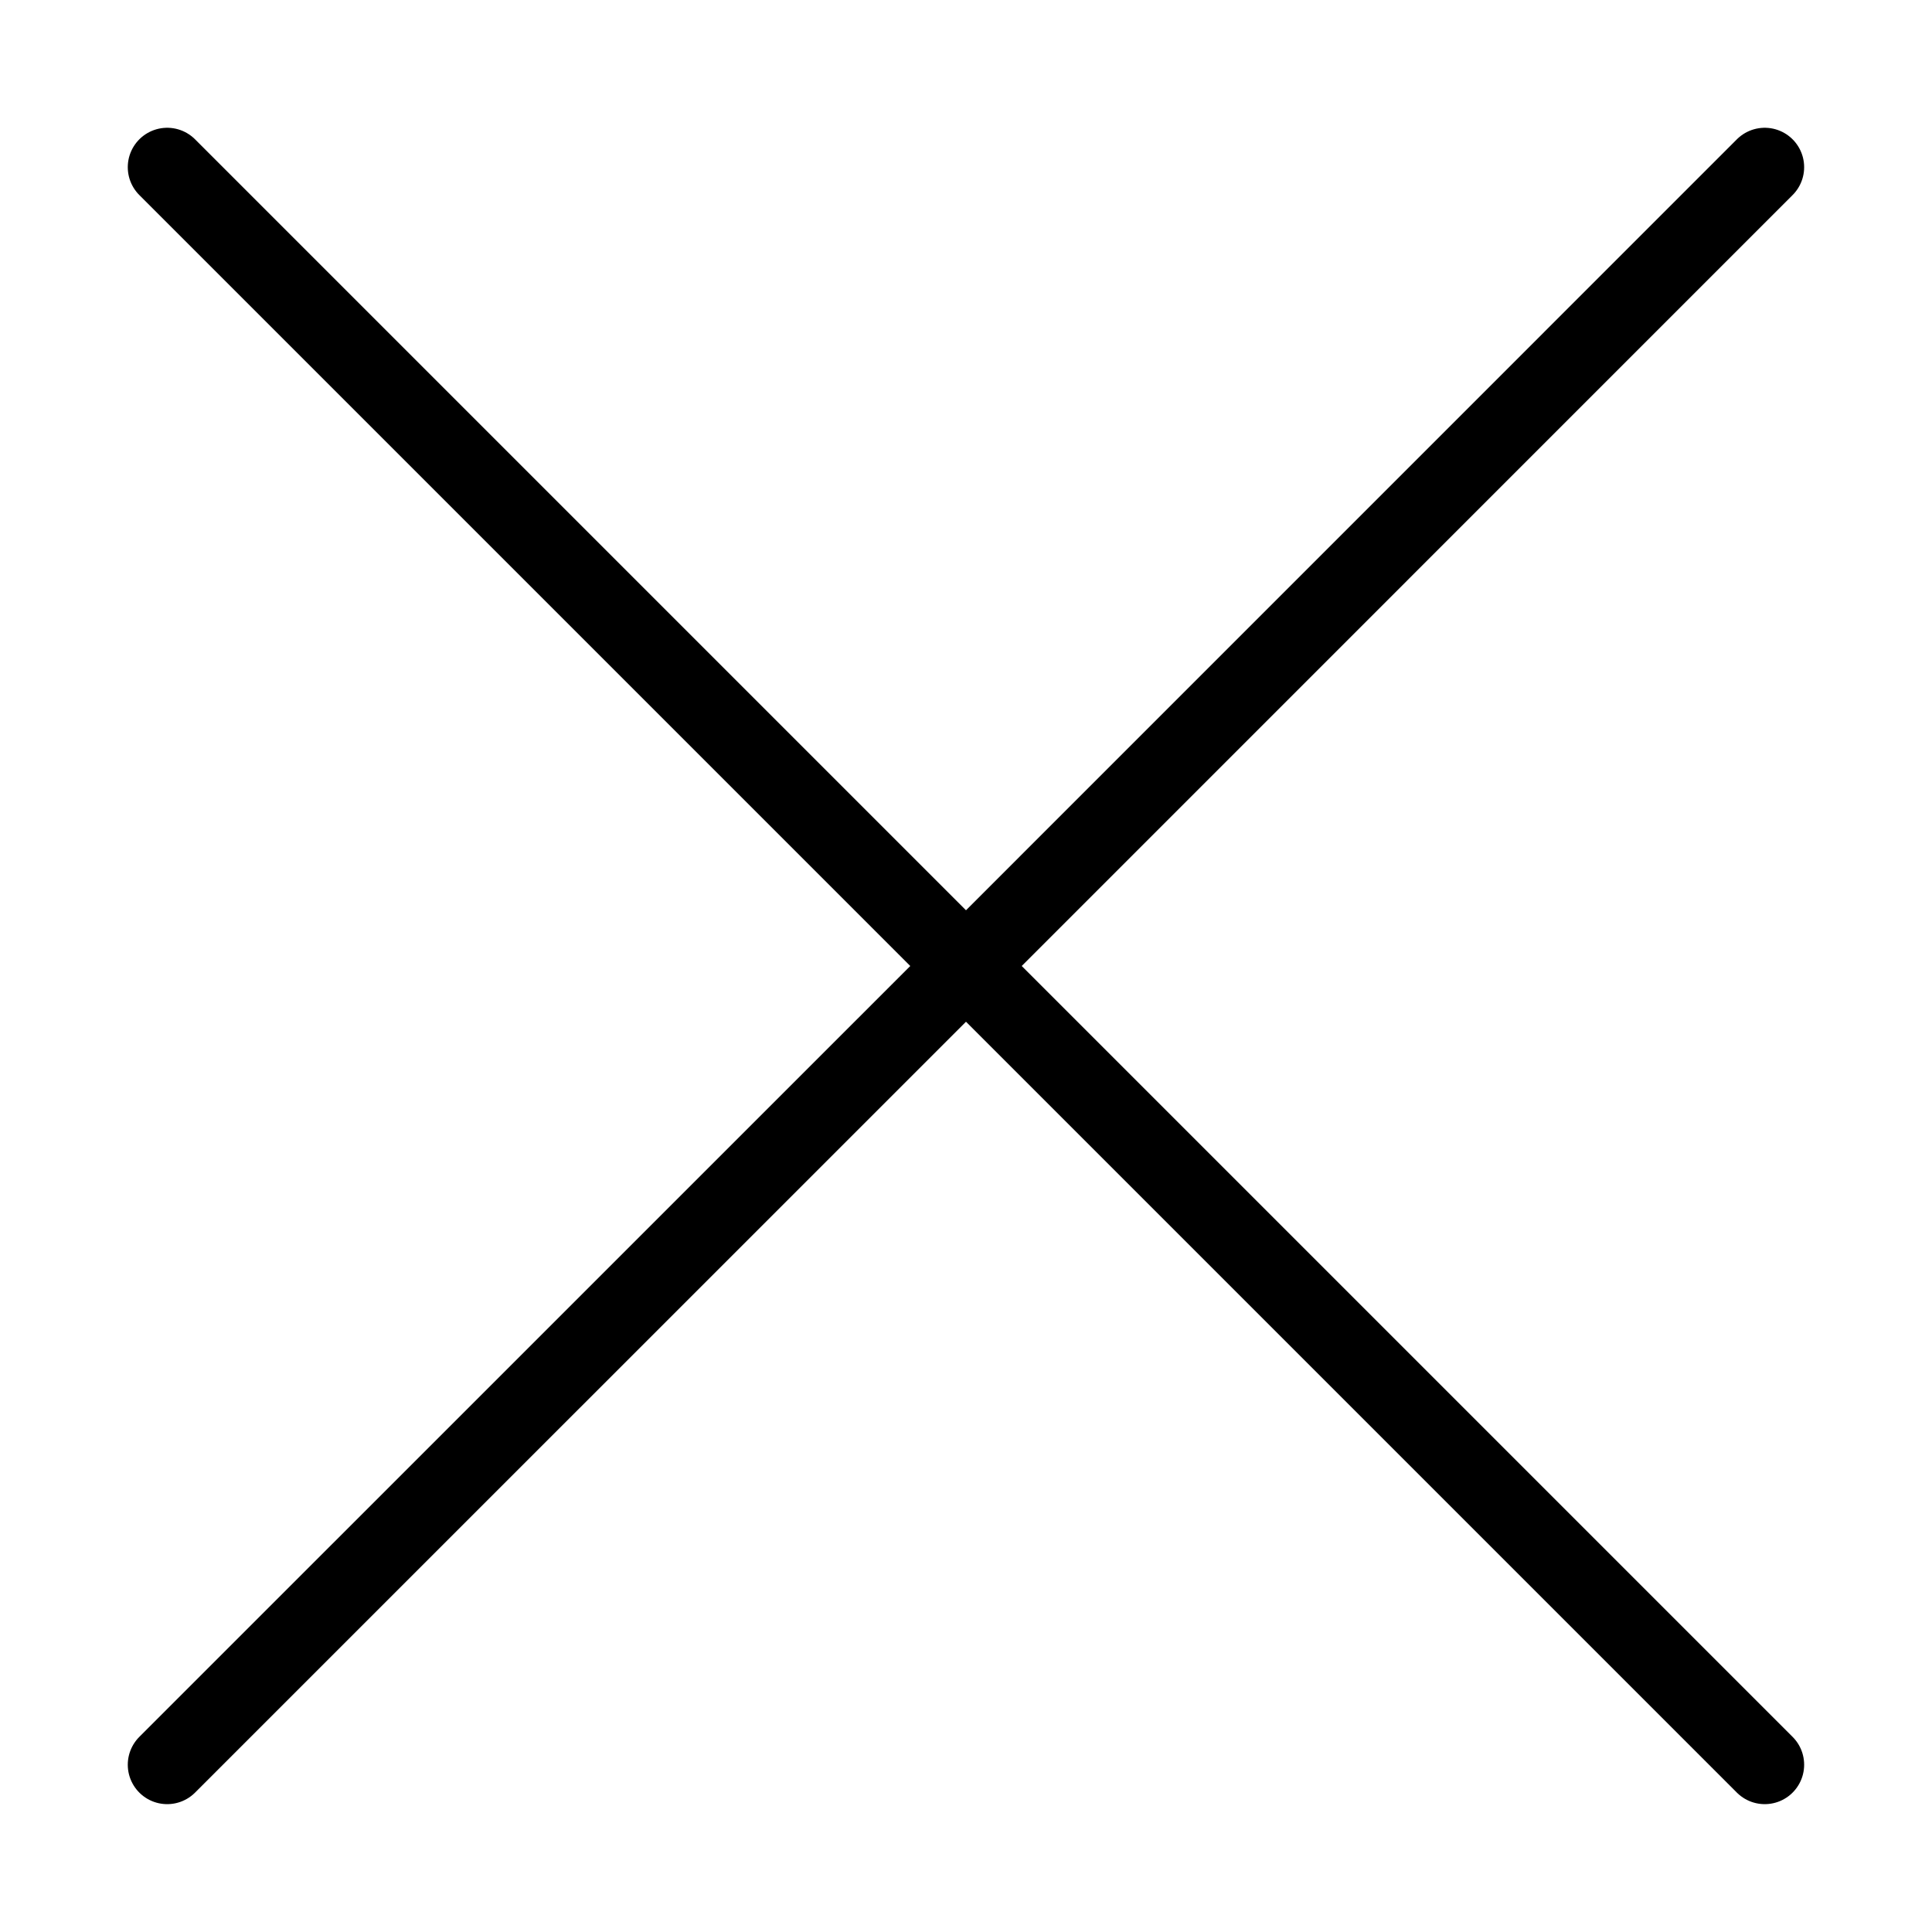
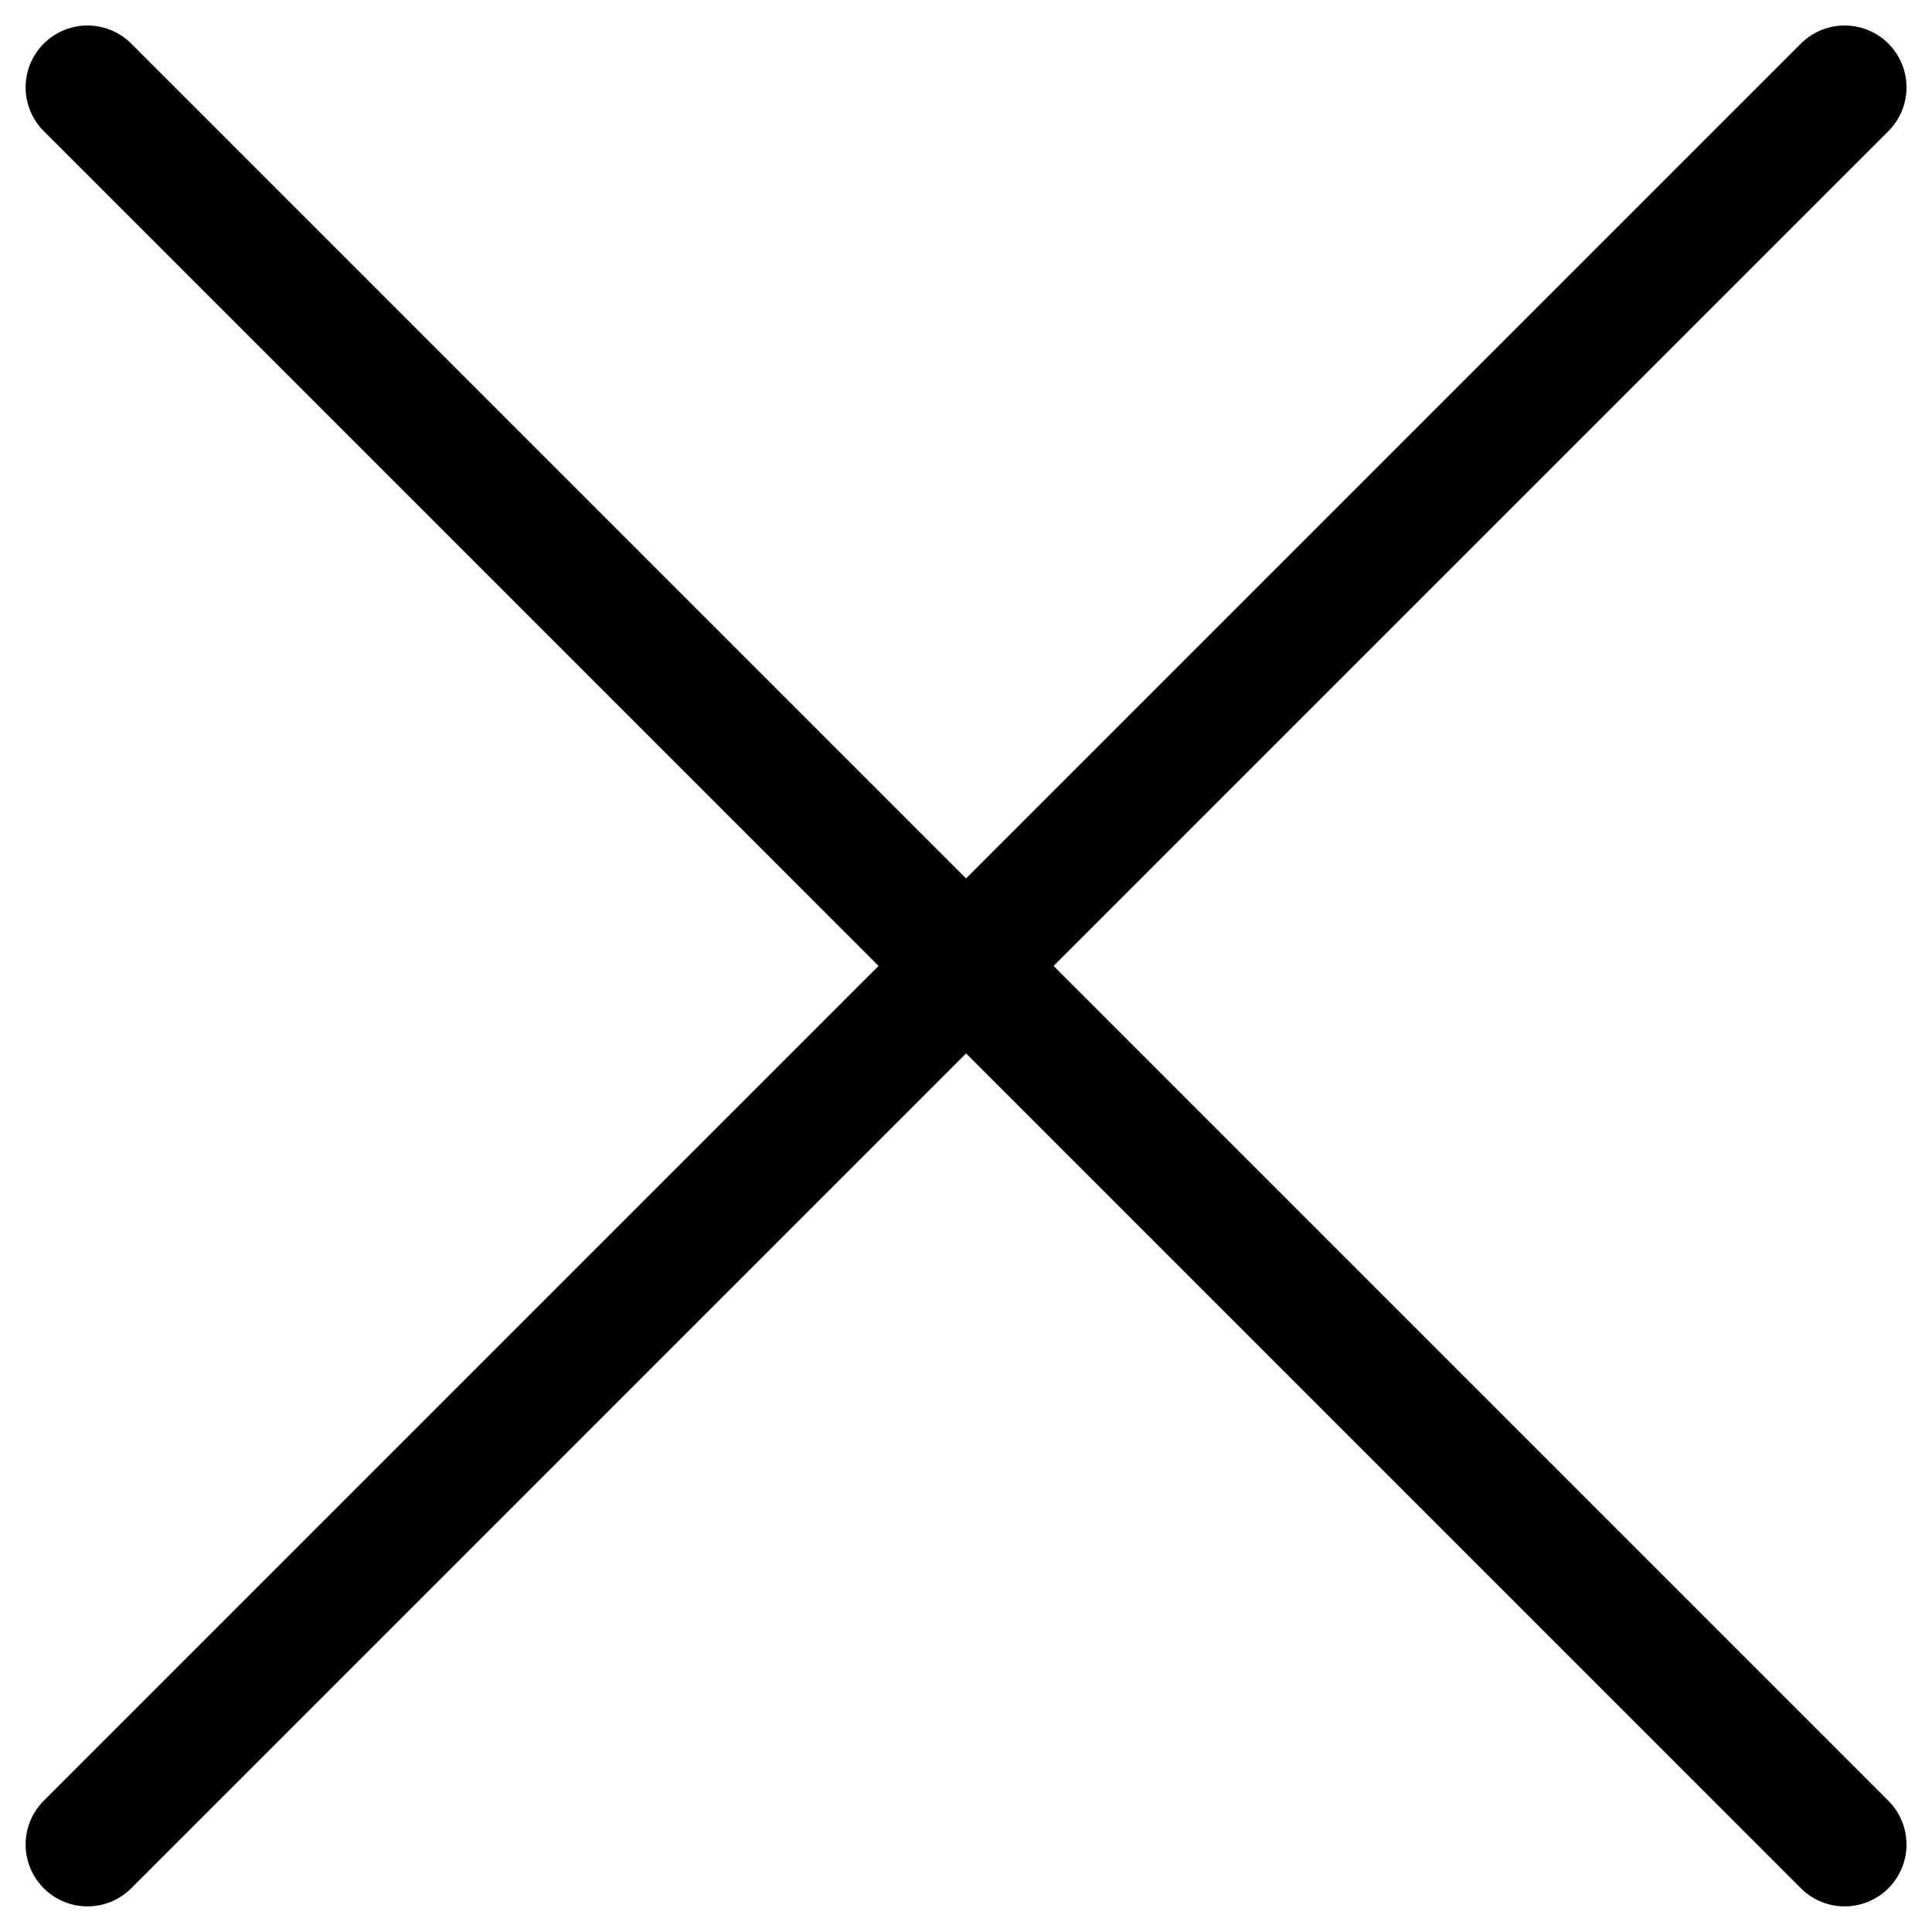
- <svg xmlns="http://www.w3.org/2000/svg" viewBox="0 0 24.51 24.51">
-   <path id="cancel" d="M6.758,27.024,16.892,16.891M27.025,6.757,16.892,16.891m0,0L6.758,6.757M16.892,16.891,27.025,27.024" transform="translate(-4.637 -4.636)" fill="none" stroke="#000" stroke-linecap="round" stroke-linejoin="round" stroke-width="1" />
+ <svg xmlns="http://www.w3.org/2000/svg" viewBox="0 0 46.839 46.839">
+   <path id="source_icons_cancel" d="M6.758,49.354l21.3-21.3m21.3-21.3-21.3,21.3m0,0-21.3-21.3m21.3,21.3,21.3,21.3" transform="translate(-4.637 -4.636)" fill="none" stroke="#000" stroke-linecap="round" stroke-linejoin="round" stroke-width="3" />
</svg>
